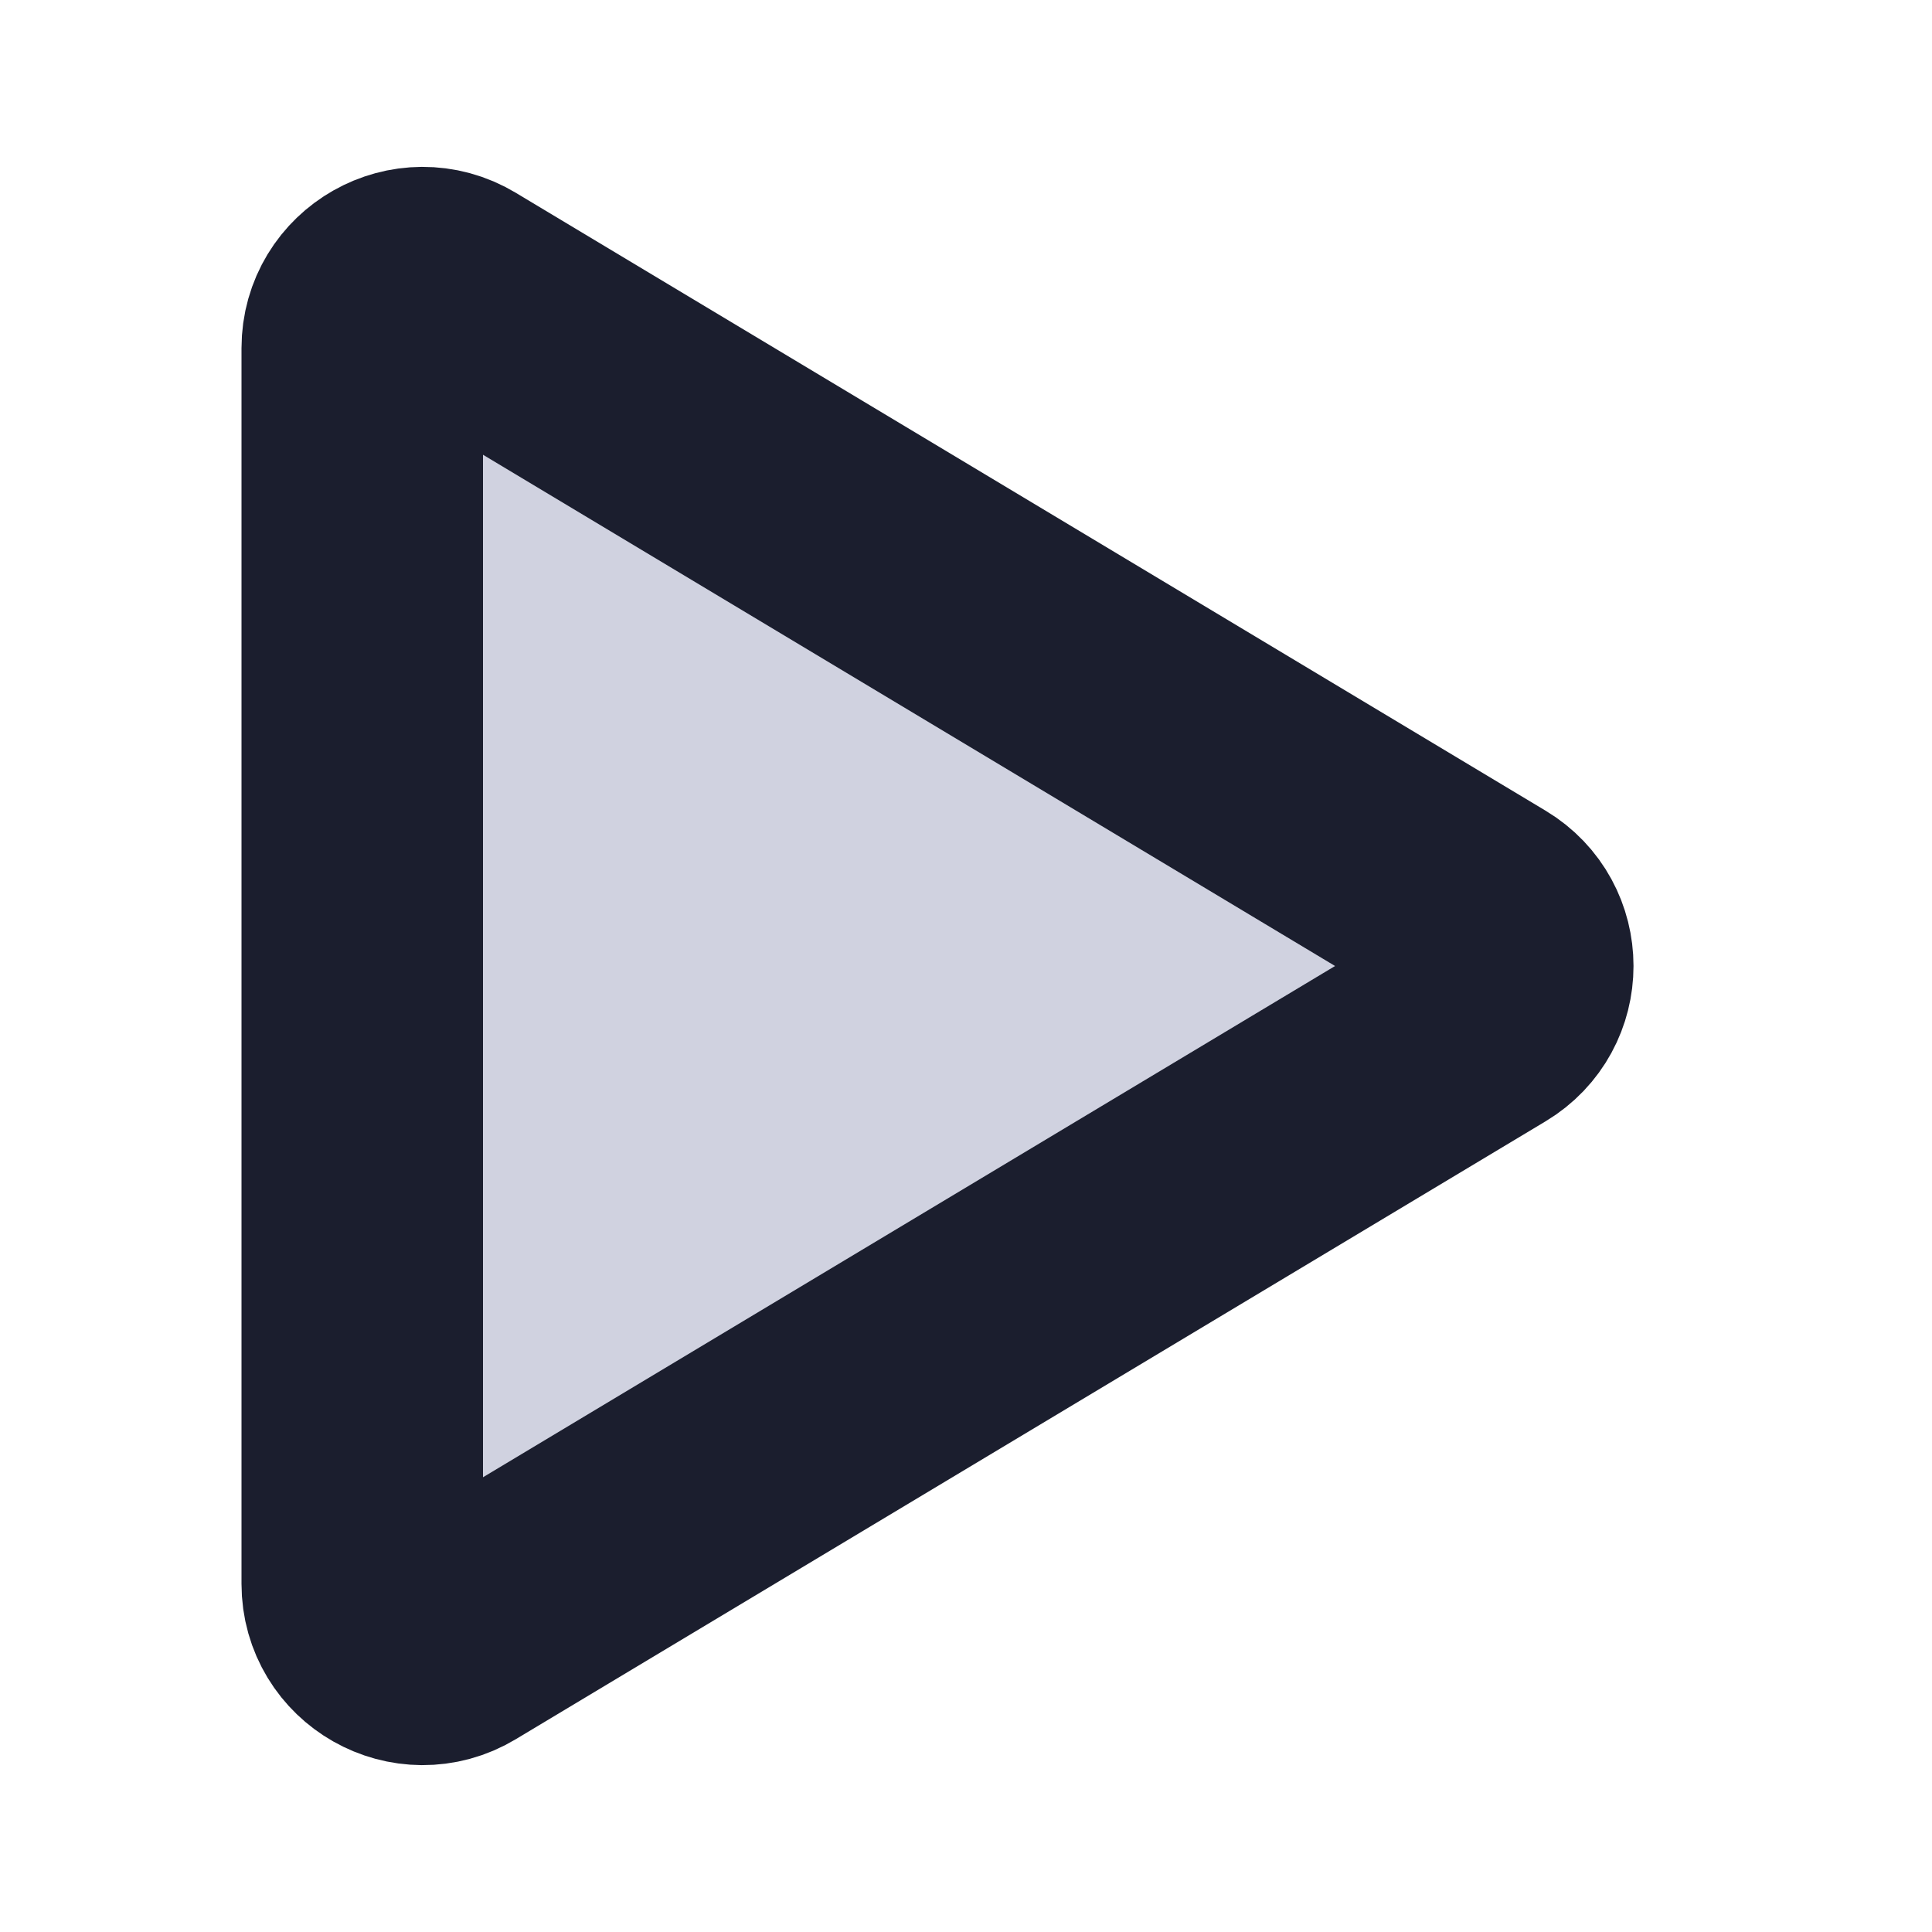
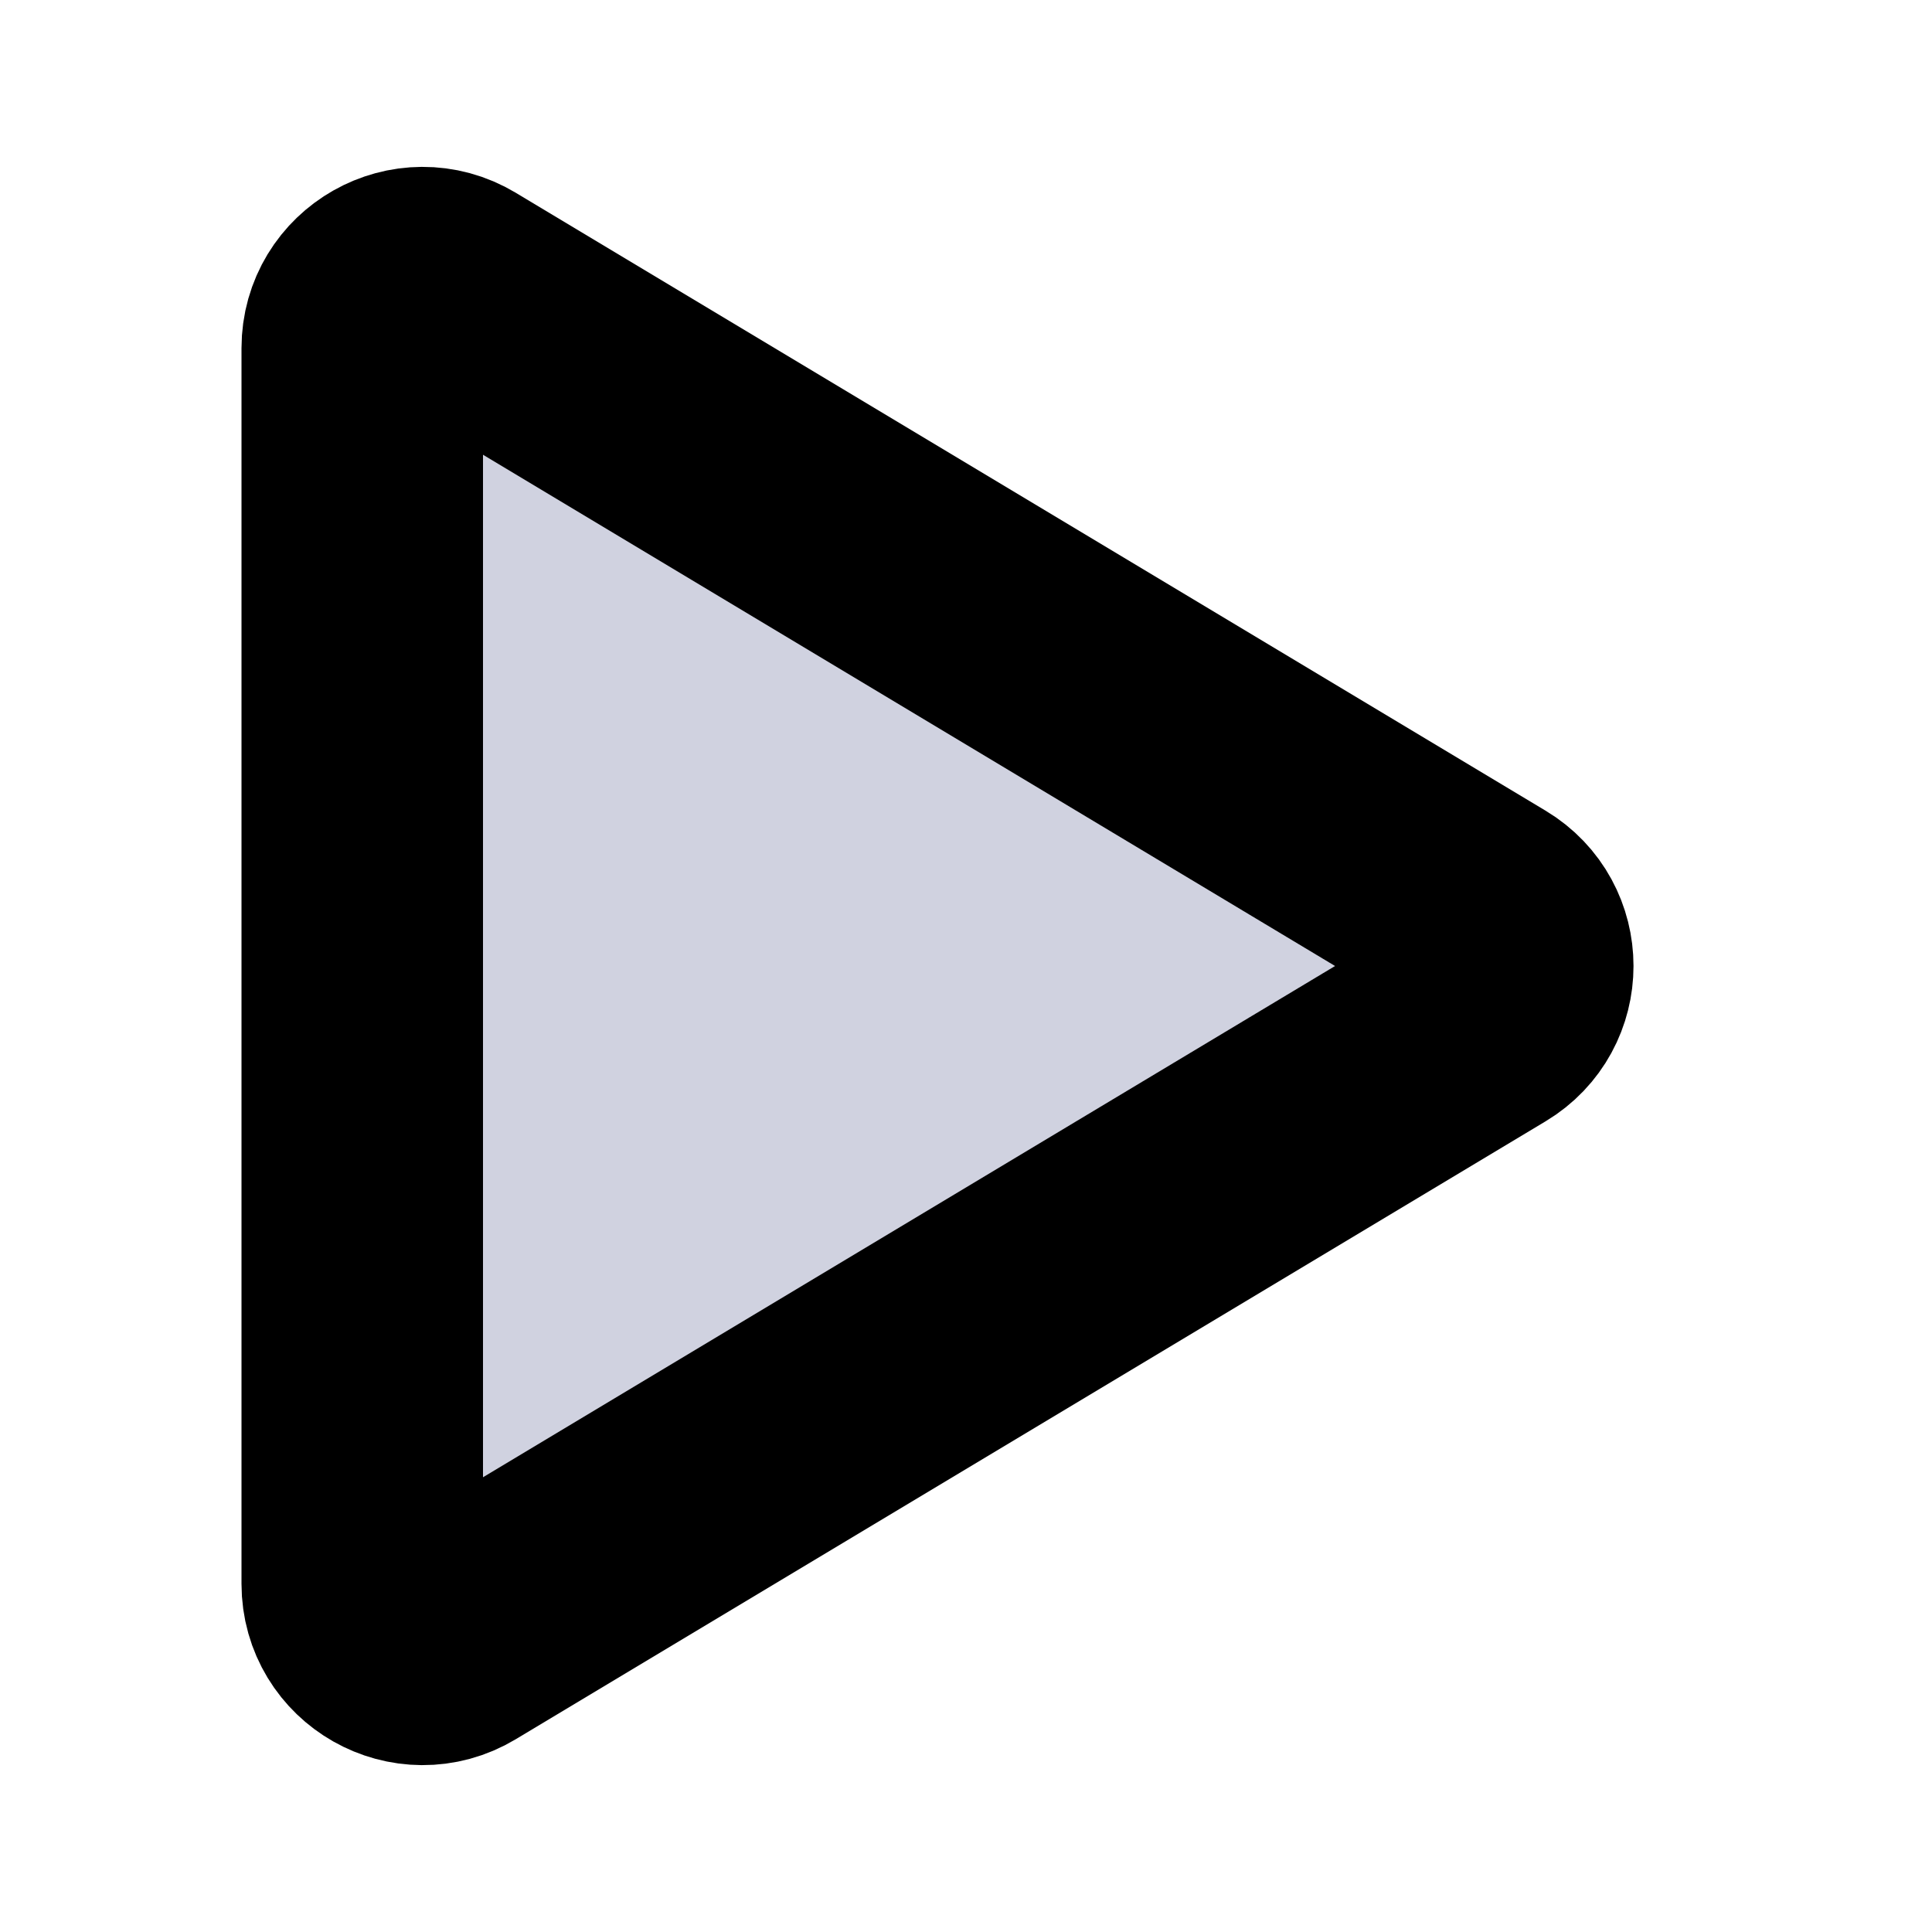
<svg xmlns="http://www.w3.org/2000/svg" viewBox="0 0 16 16" fill="none">
-   <path d="M12.285 8.429L3.757 13.546C3.424 13.746 3 13.506 3 13.117V2.883C3 2.494 3.424 2.254 3.757 2.454L12.285 7.571C12.609 7.765 12.609 8.235 12.285 8.429Z" fill="#D0D2E0" stroke="#1B1E2E" class="icon-dark-stroke icon-light-fill" stroke-width="2" stroke-linecap="round" stroke-linejoin="round" />
+   <path d="M12.285 8.429L3.757 13.546C3.424 13.746 3 13.506 3 13.117V2.883C3 2.494 3.424 2.254 3.757 2.454L12.285 7.571C12.609 7.765 12.609 8.235 12.285 8.429Z" fill="#D0D2E0" stroke="currentColor" class="icon-dark-stroke icon-light-fill" stroke-width="2" stroke-linecap="round" stroke-linejoin="round" />
</svg>
